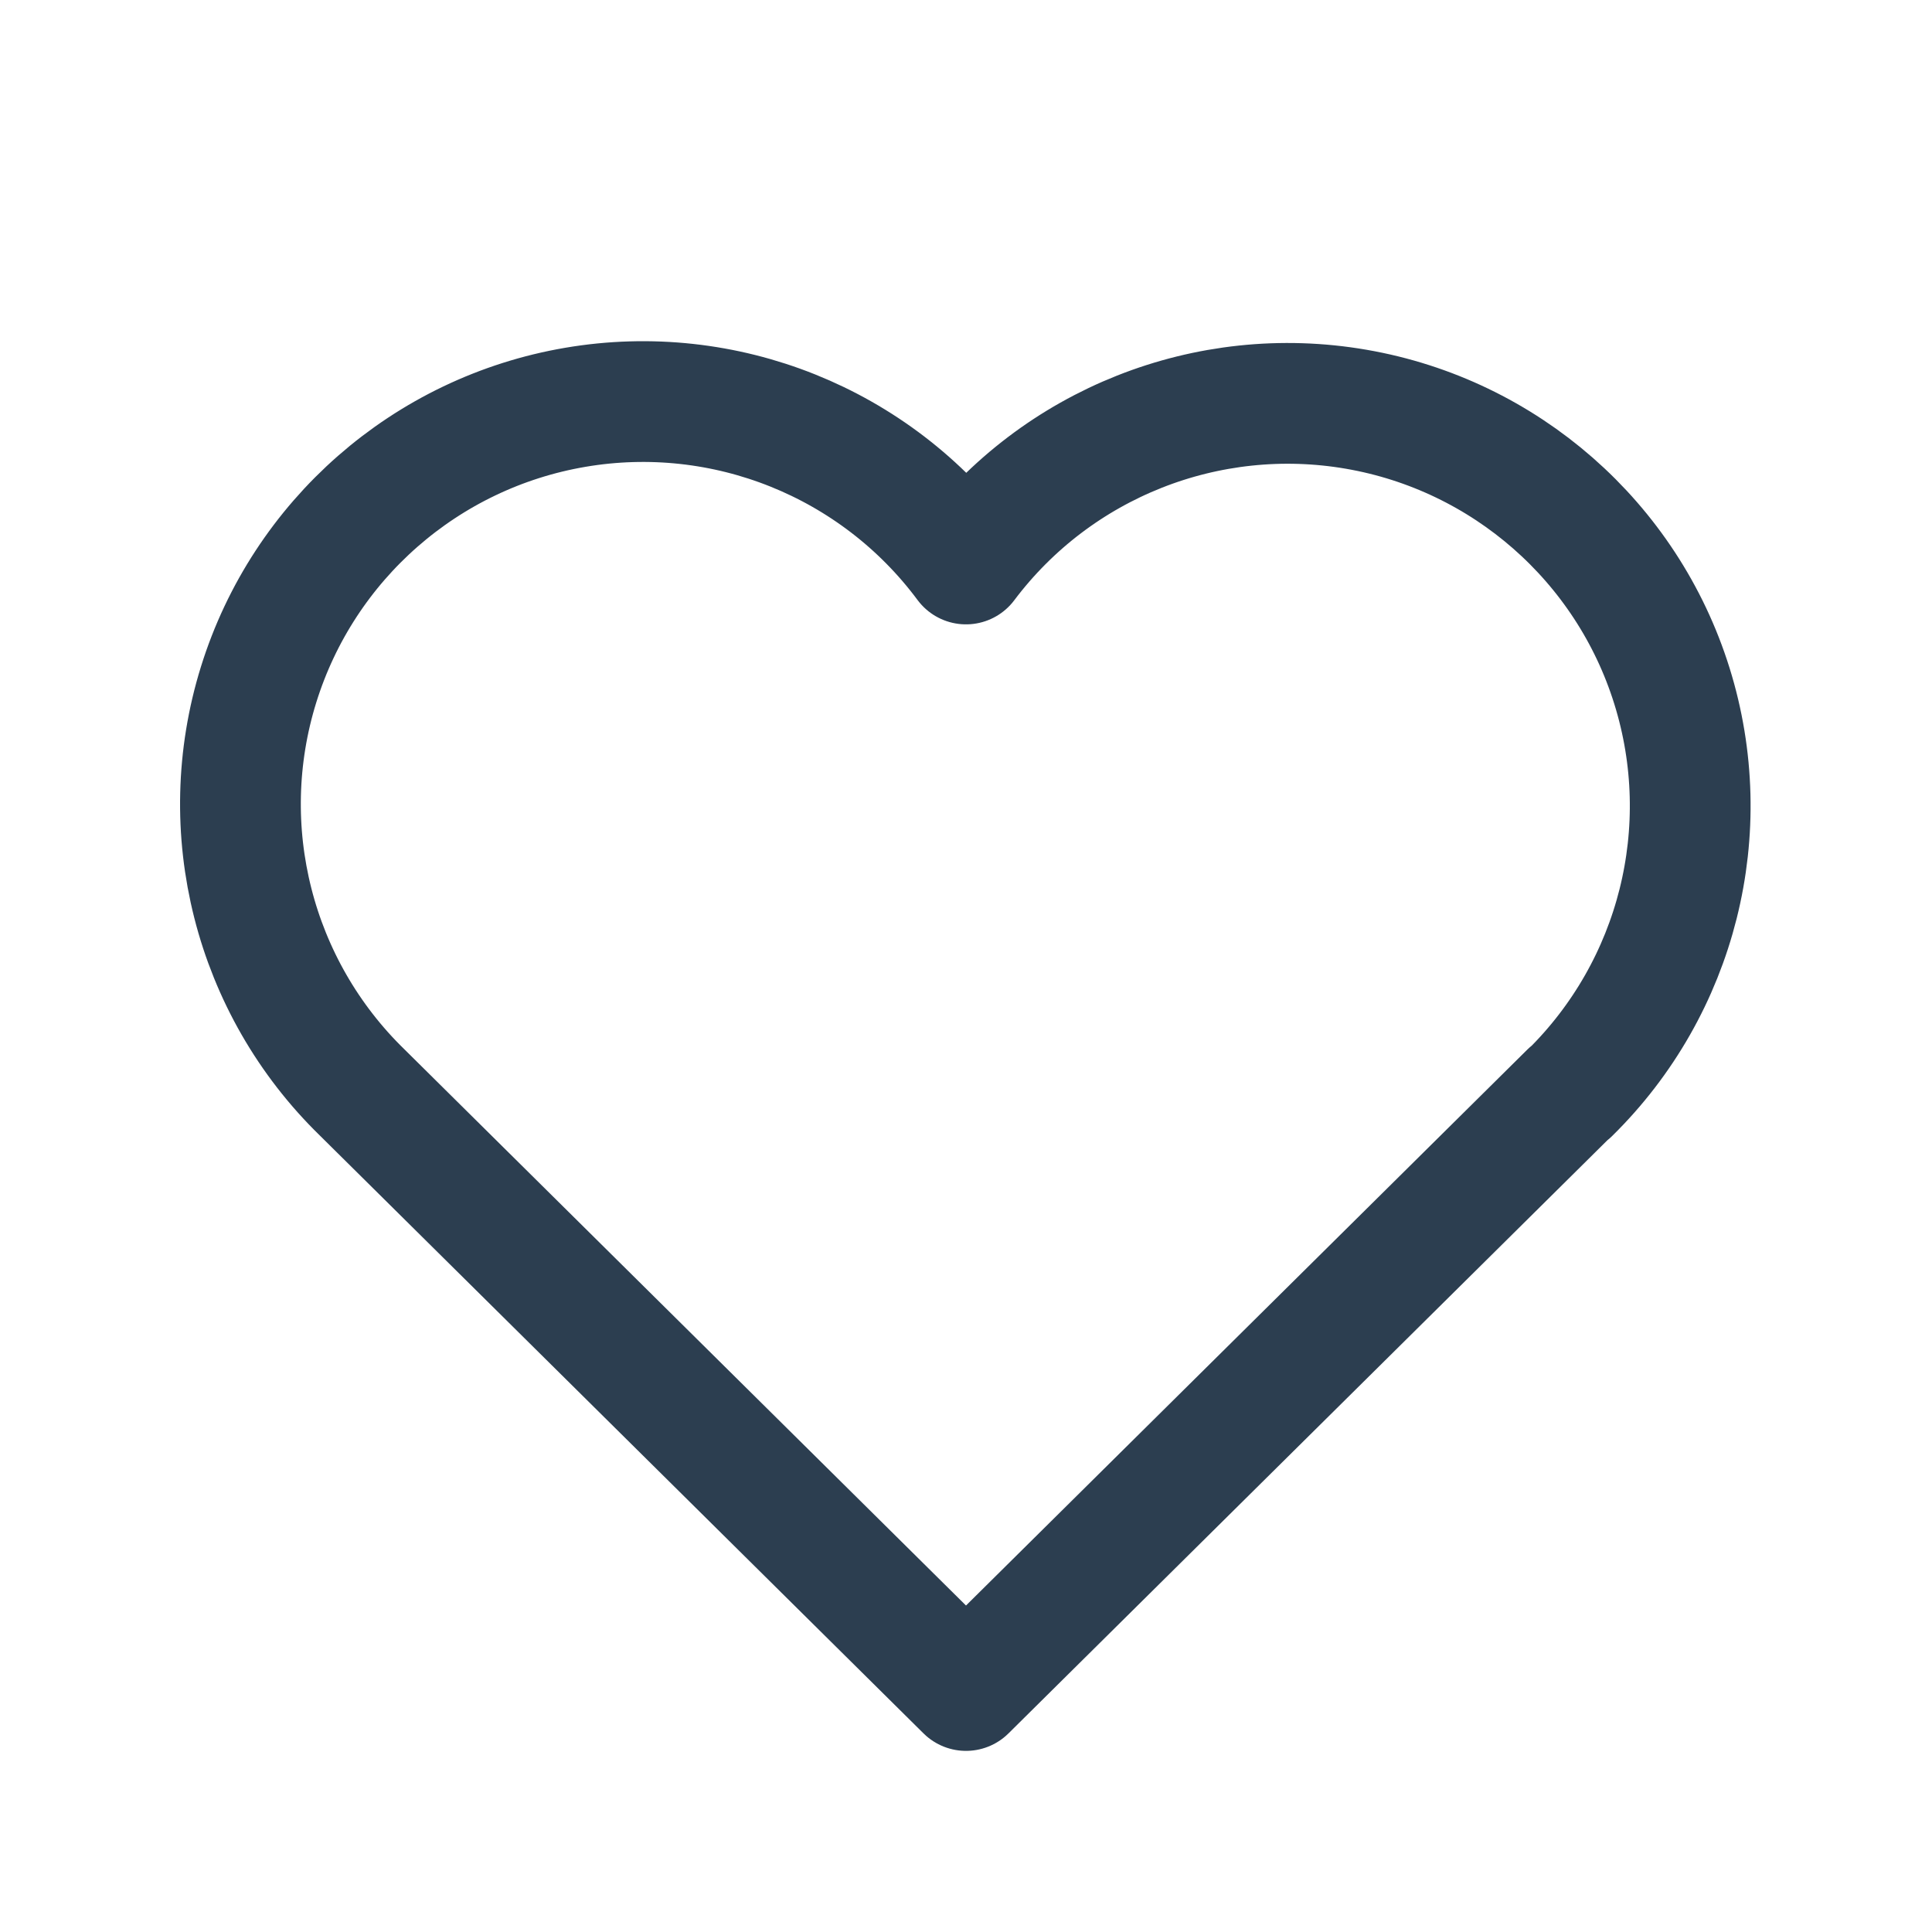
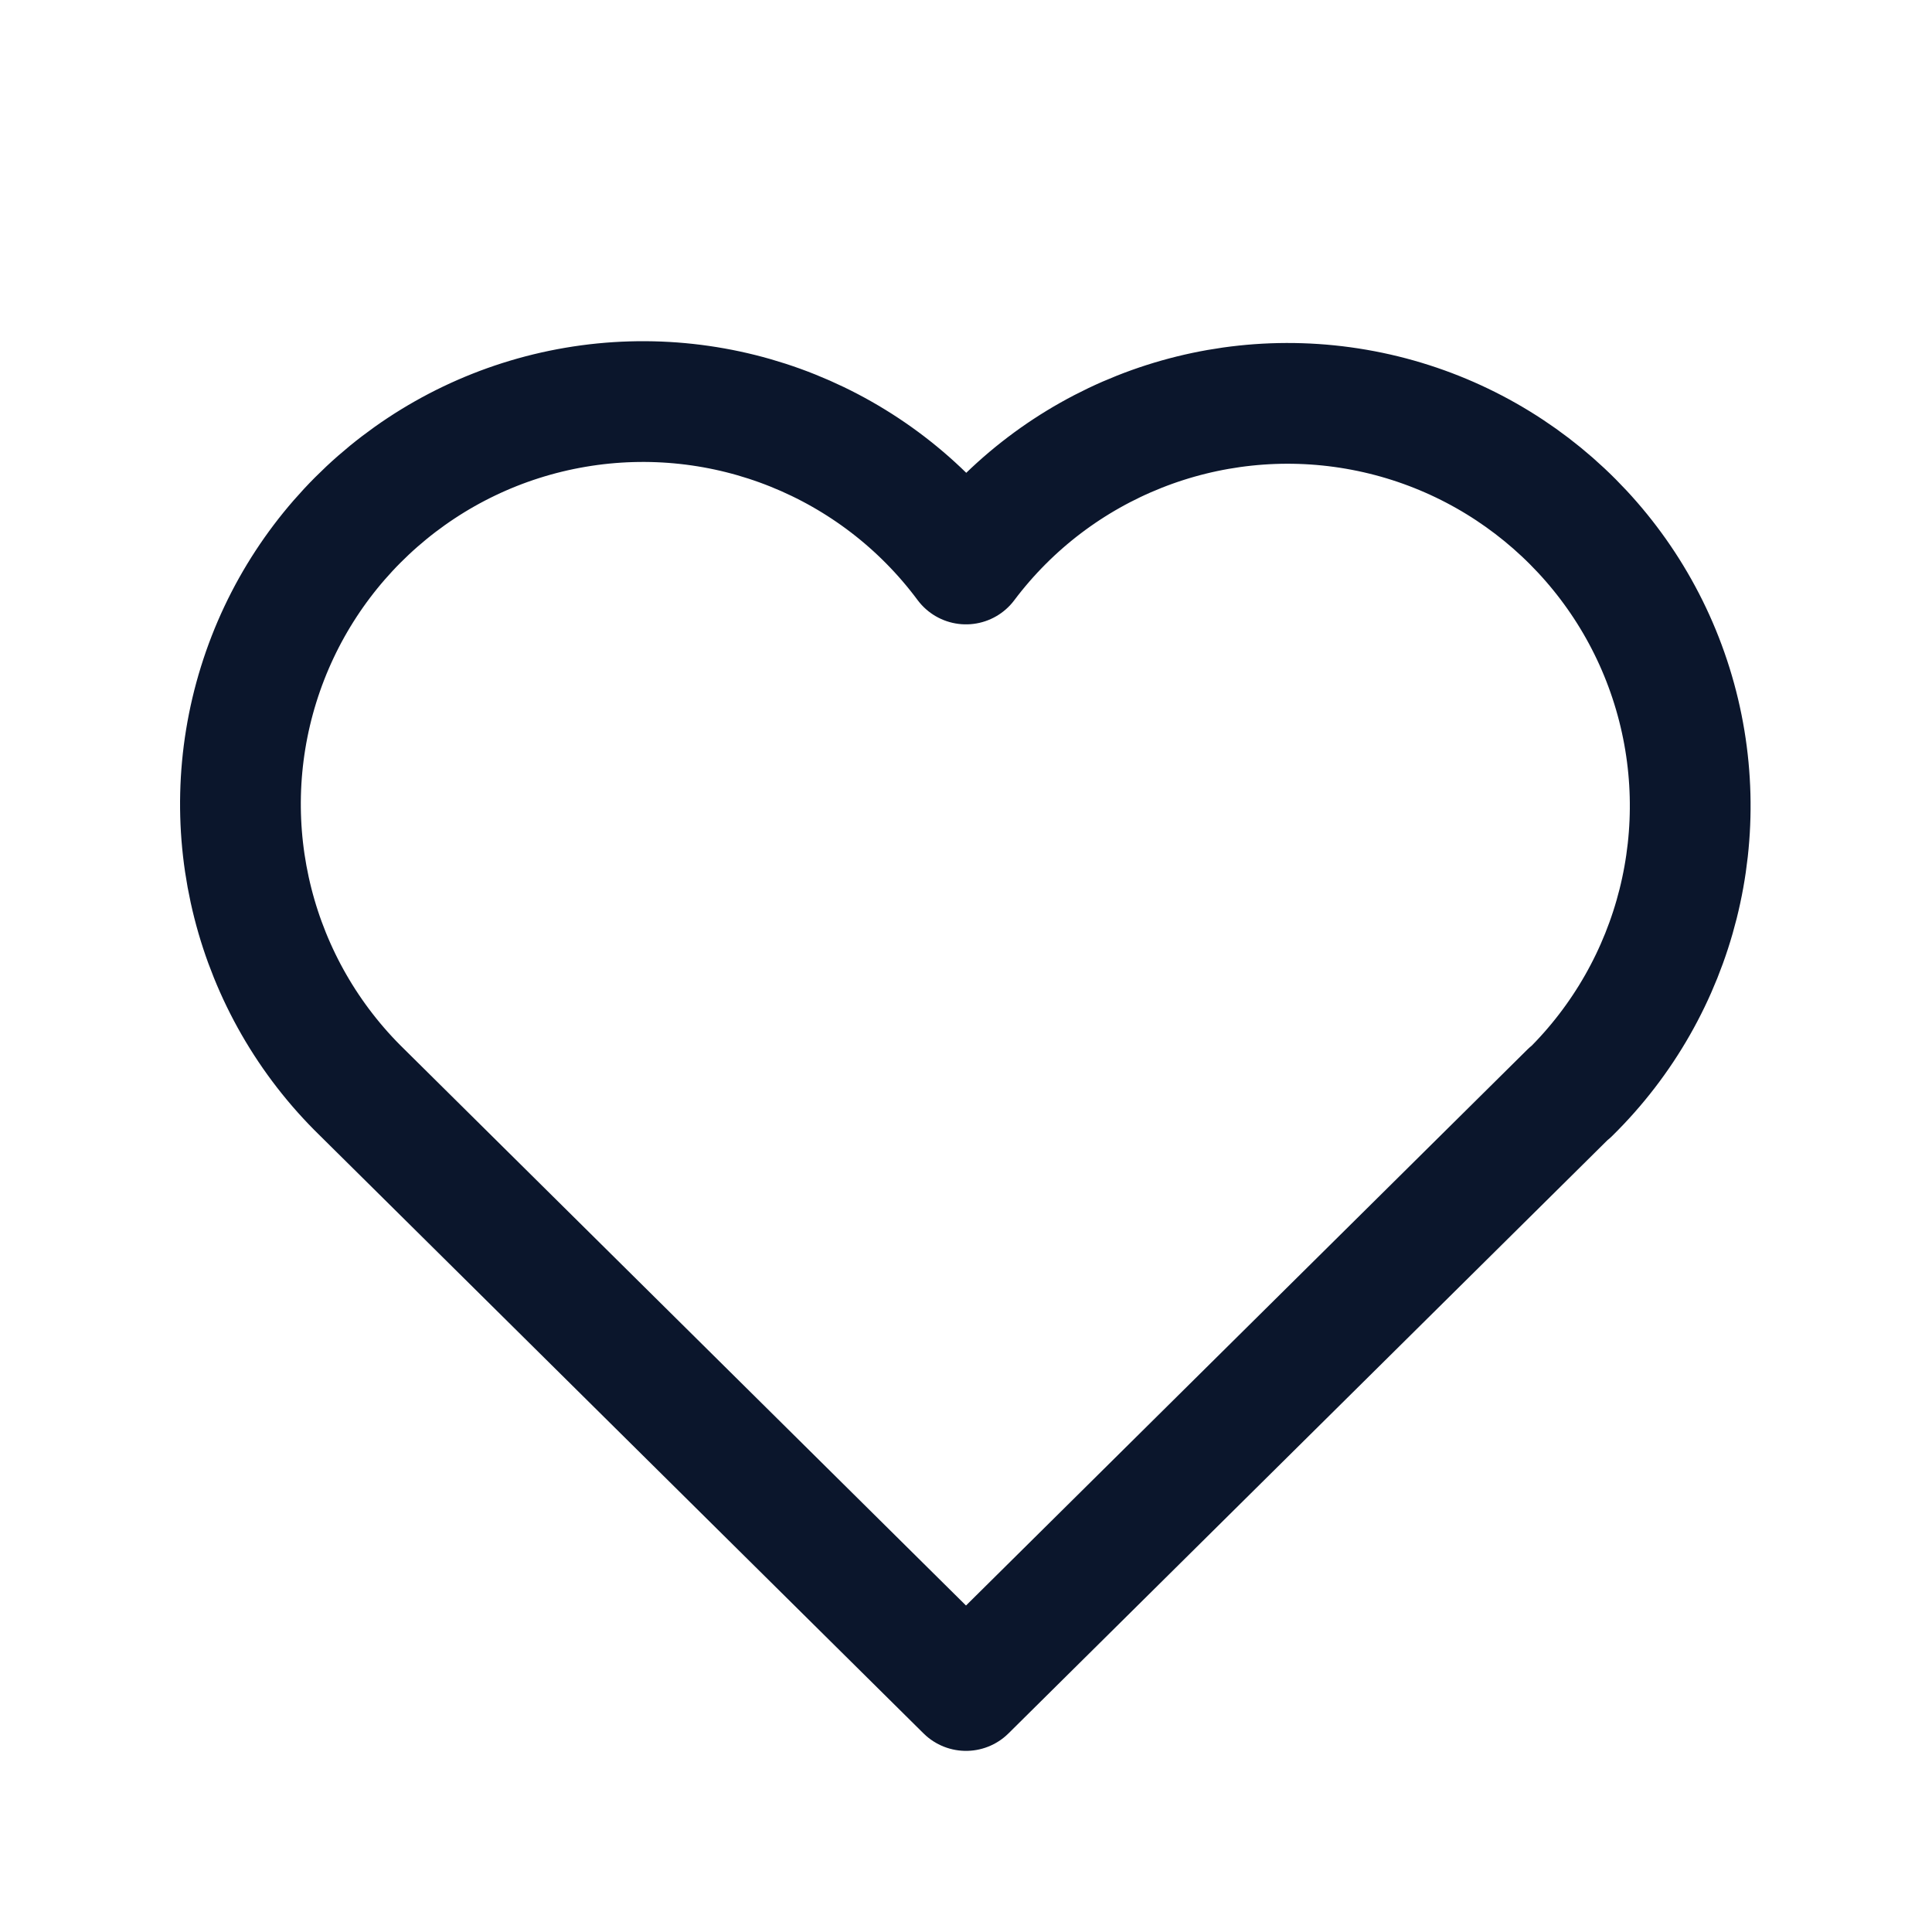
- <svg xmlns="http://www.w3.org/2000/svg" class="icon icon-tabler icon-tabler-heart" width="44" height="44" viewBox="0 0 24 24" stroke-width="1.5" stroke="#2c3e50" fill="none" stroke-linecap="round" stroke-linejoin="round">
+ <svg xmlns="http://www.w3.org/2000/svg" class="icon icon-tabler icon-tabler-heart" width="44" height="44" viewBox="0 0 24 24" stroke-width="1.5" stroke="#0B162C" fill="none" stroke-linecap="round" stroke-linejoin="round">
  <path stroke="none" d="M0 0h24v24H0z" fill="none" />
  <path d="M19.5 13.572l-7.5 7.428l-7.5 -7.428m0 0a5 5 0 1 1 7.5 -6.566a5 5 0 1 1 7.5 6.572" />
</svg>
